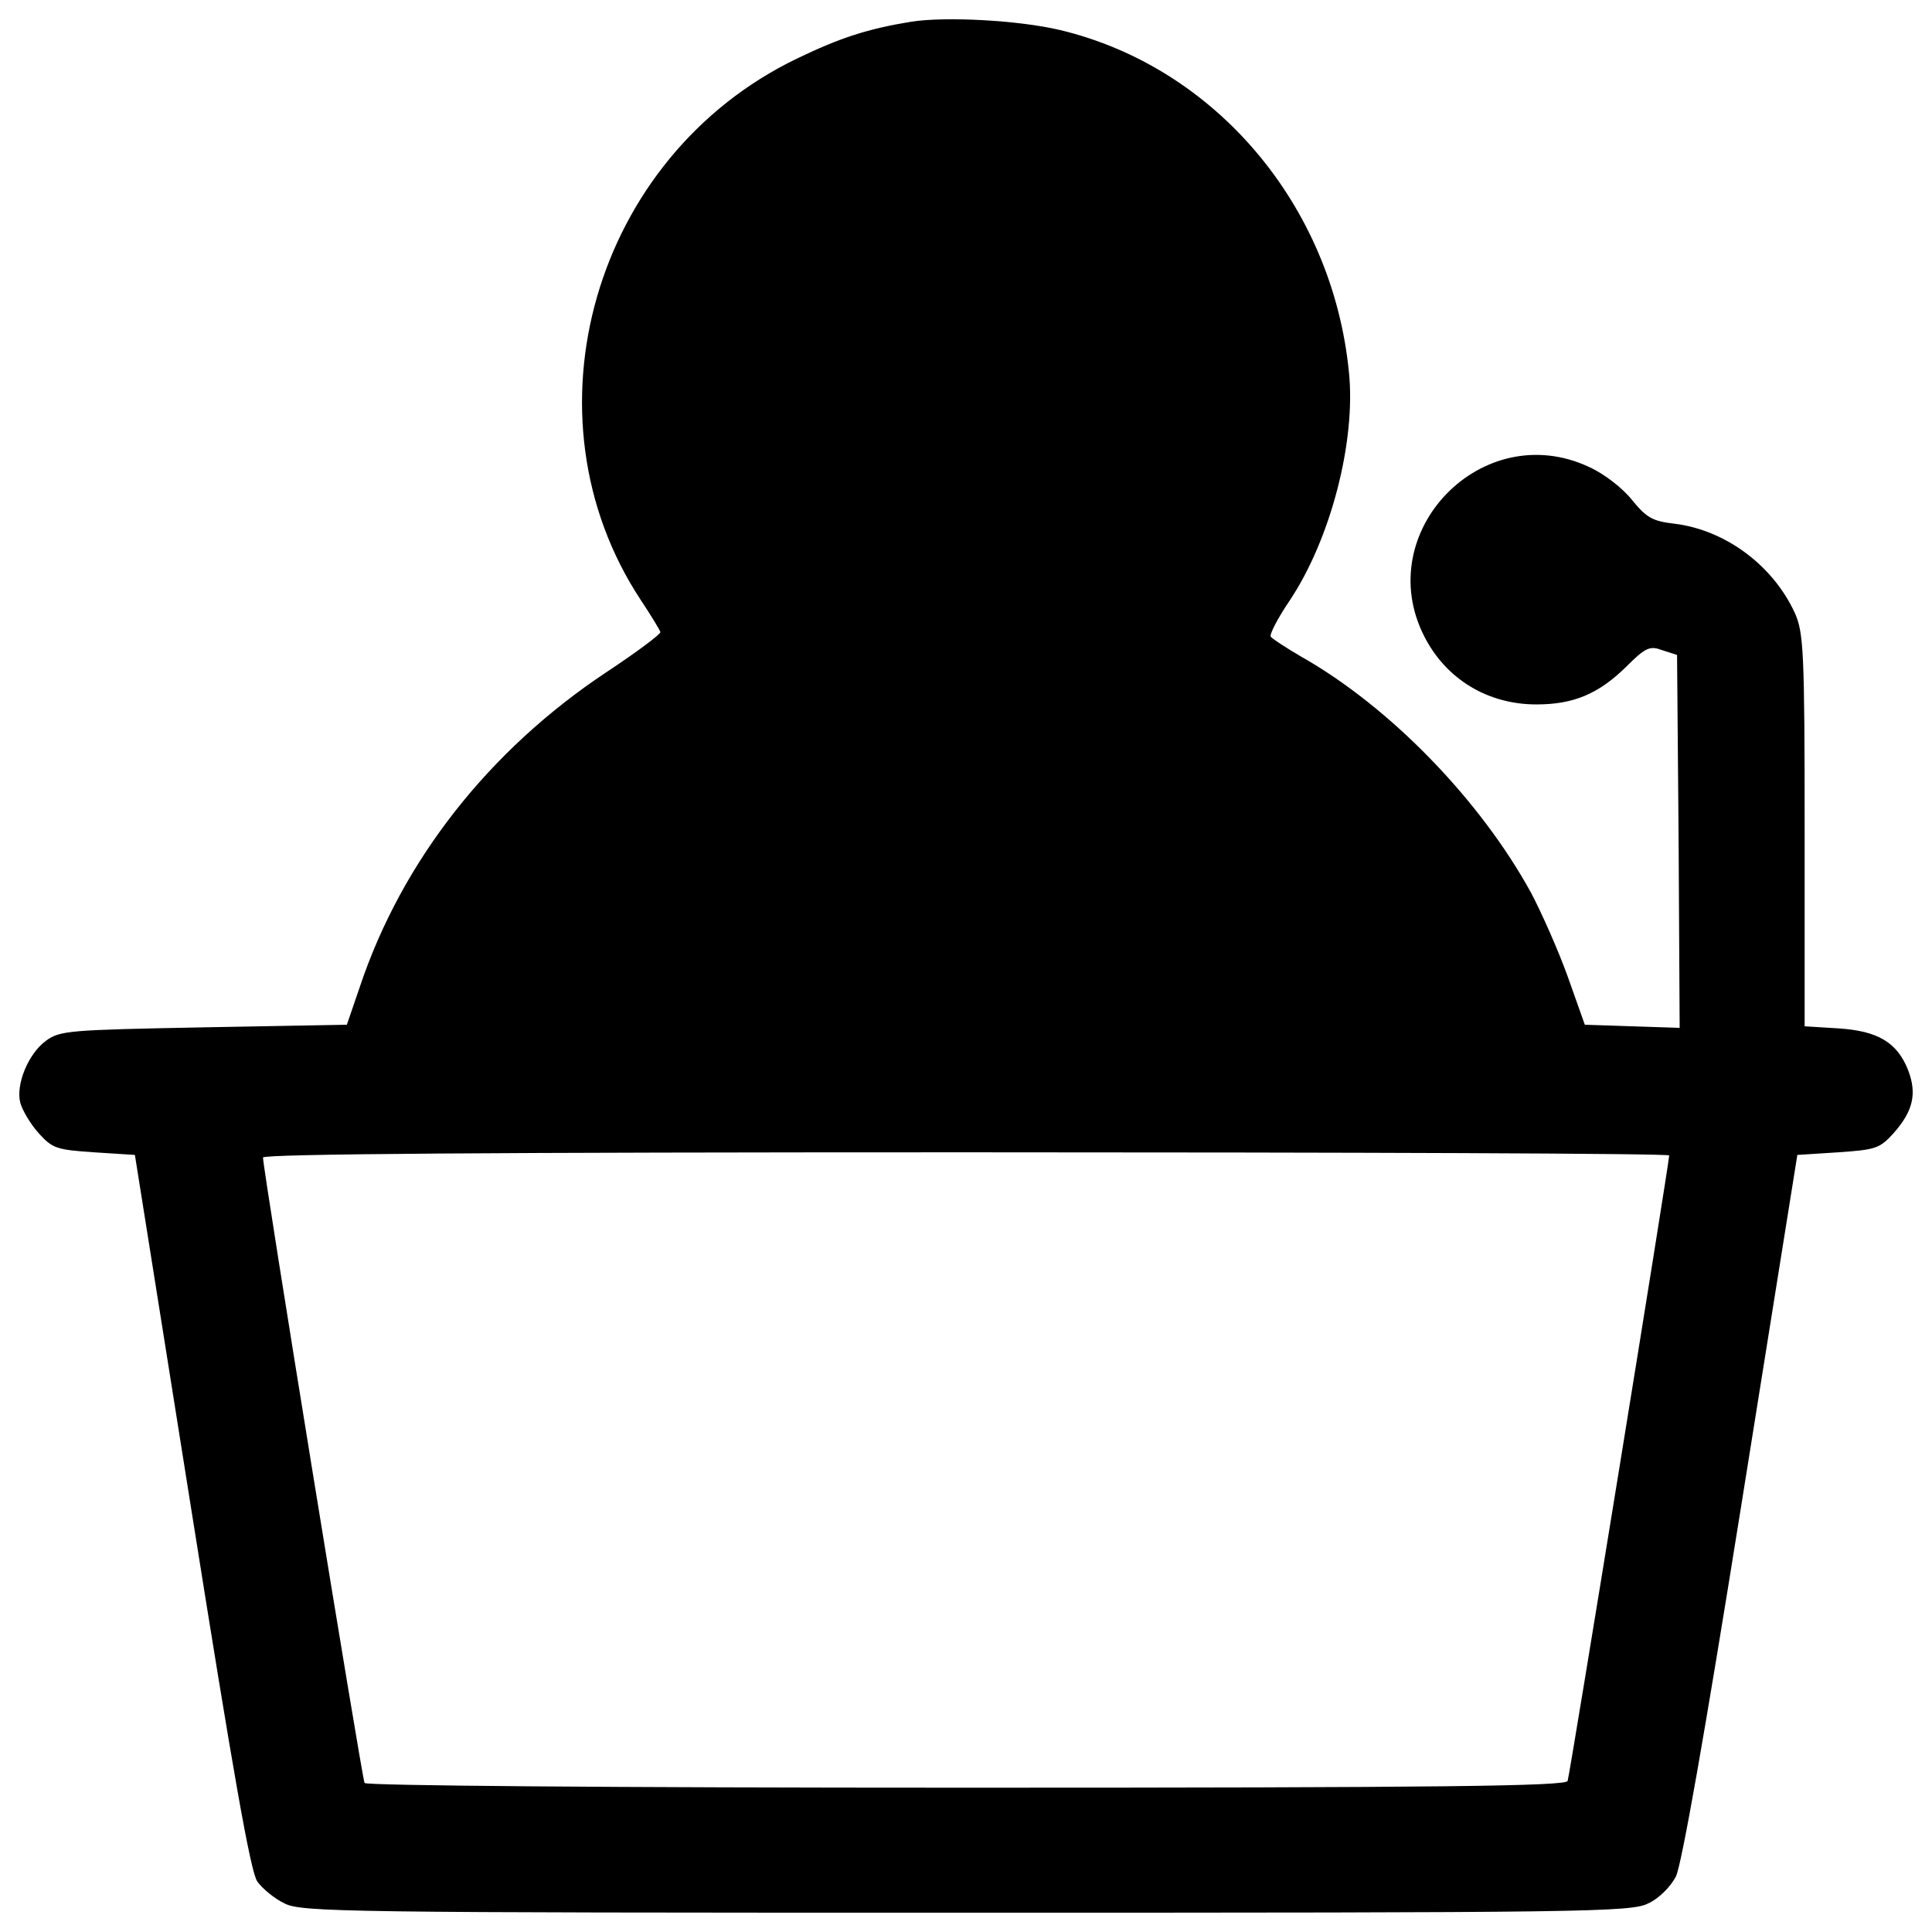
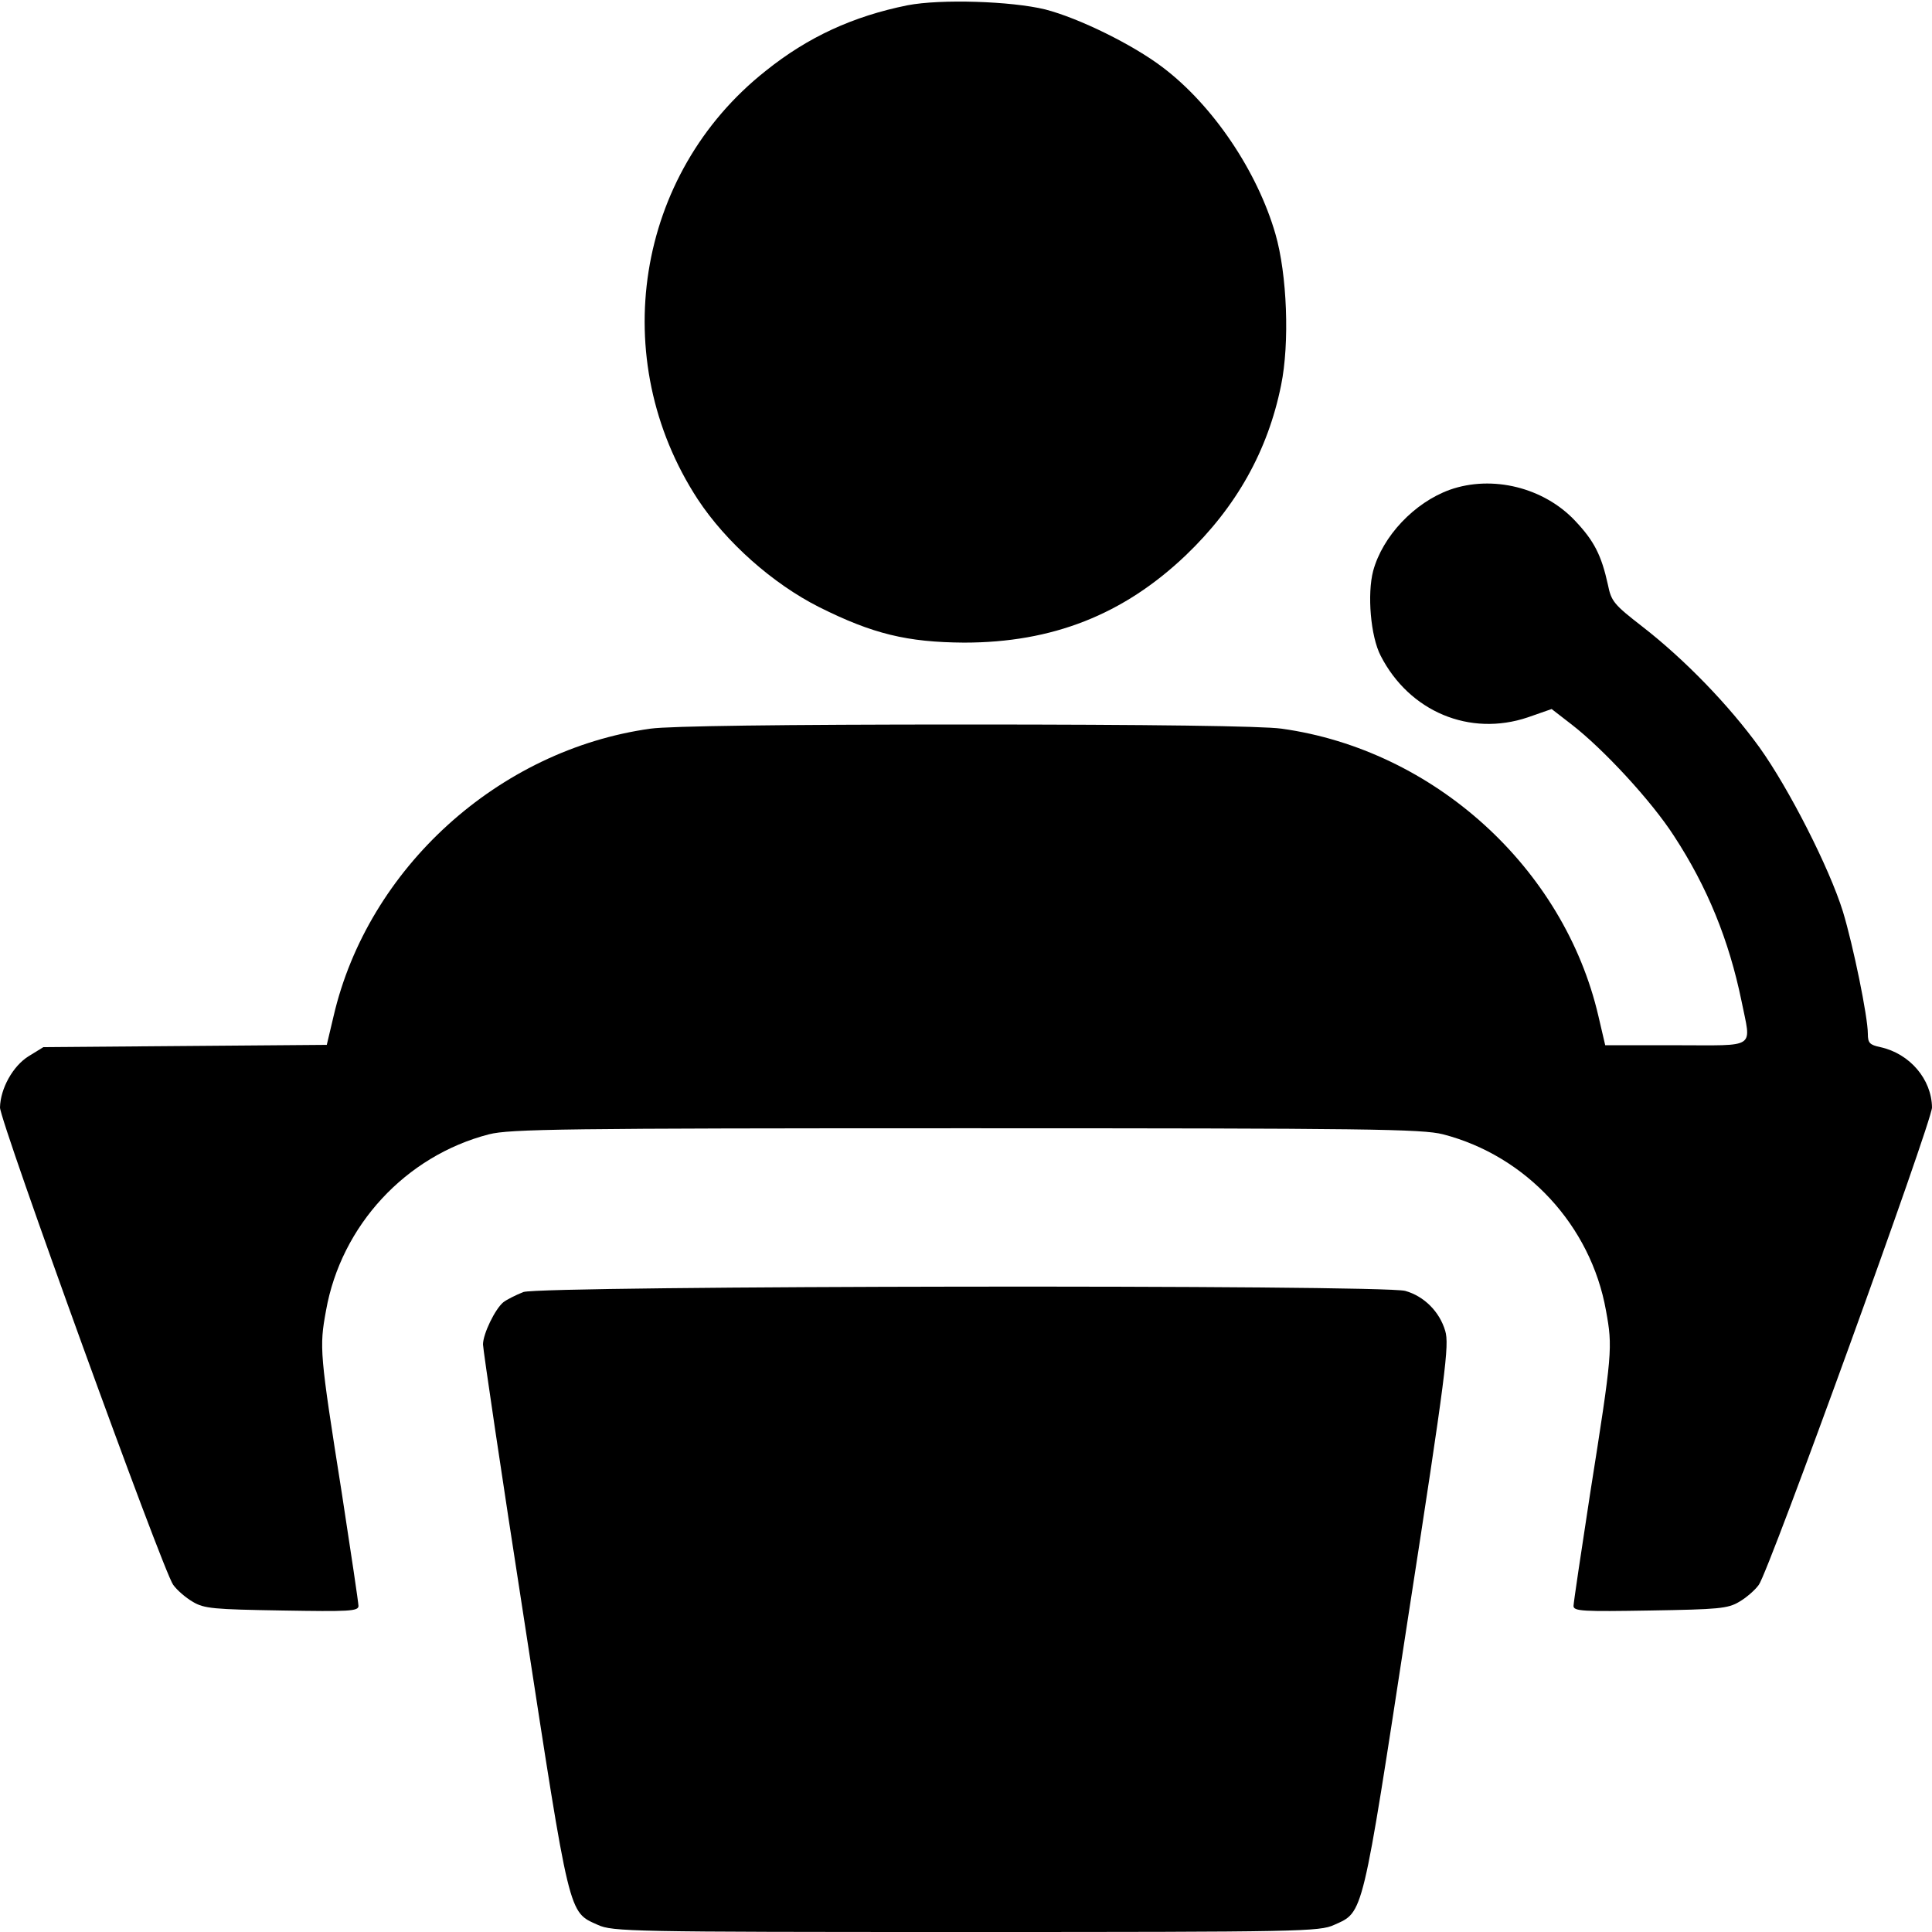
- <svg xmlns="http://www.w3.org/2000/svg" width="1000" height="1000" xml:space="preserve" enable-background="new 0 0 1000 1000" version="1.1">
-   <g>
-     <g id="svg_1">
-       <g id="svg_2" transform="translate(0,511) scale(0.1,-0.1)">
-         <path id="svg_3" d="m4717.5,4997.9c-229.1,-37.7 -369.3,-83.6 -593.1,-191.4c-1051.3,-506.8 -1436.8,-1846.5 -808.7,-2800.8c53.9,-80.9 99.7,-156.4 102.4,-167.1c2.7,-10.8 -124,-105.1 -283,-210.3c-603.8,-401.7 -1054,-973.2 -1272.4,-1625.5l-67.4,-196.8l-741.3,-13.5c-698.2,-13.5 -744,-16.2 -816.8,-70.1c-91.6,-67.4 -156.3,-226.4 -132.1,-320.8c10.8,-37.8 51.2,-107.8 94.4,-156.3c72.8,-80.9 94.4,-86.3 288.4,-99.7l210.3,-13.5l293.8,-1846.6c213,-1339.8 304.6,-1865.4 339.7,-1913.9c27,-37.7 89,-88.9 140.2,-113.2c86.3,-45.8 310,-48.5 3528.7,-48.5c3218.7,0 3442.4,2.7 3531.4,48.5c53.9,24.3 115.9,86.3 142.9,140.2c29.7,62 148.3,733.2 337,1913.9l291.1,1819.6l210.3,13.5c194.1,13.5 215.7,18.9 288.4,99.7c99.7,113.2 121.3,202.2 75.5,323.5c-56.6,145.5 -156.4,204.9 -361.2,218.3l-175.2,10.8l0,1016.3c0,927.3 -5.4,1021.7 -51.2,1124.1c-113.2,245.3 -358.5,428.6 -622.7,461c-113.2,13.5 -142.9,29.6 -218.4,121.3c-48.5,62 -145.6,137.5 -223.8,172.5c-552.6,258.8 -1129.5,-337 -851.8,-878.8c113.2,-221 328.9,-350.4 579.6,-350.4c191.4,0 320.8,53.9 463.7,194.1c102.4,102.4 124,110.5 188.7,86.3l75.5,-24.3l8.1,-965.1l5.4,-965.1l-245.3,8.1l-245.6,8.1l-89,250.7c-48.5,134.8 -134.8,328.9 -188.7,431.3c-264.2,482.5 -733.2,965.1 -1191.5,1223.9c-78.2,45.8 -148.3,91.7 -156.3,102.4s35,94.4 97,186c213,318.1 345.1,827.6 307.3,1186.1c-86.3,862.6 -692.8,1577 -1496.1,1768.4c-218.3,51.2 -590.3,70.1 -768.2,43.1zm660.4,-695.5c560.7,-153.7 943.5,-660.4 948.9,-1250.8c2.7,-415.1 -169.8,-779.1 -485.2,-1027.1c-140.2,-110.5 -199.5,-226.4 -183.3,-355.8c16.2,-140.2 118.6,-239.9 320.8,-312.7c617.3,-223.7 1175.3,-752.1 1434.1,-1361.3c43.1,-97.1 70.1,-180.6 62,-188.7c-8.1,-8.1 -1129.5,-10.8 -2496.2,-8.1l-2482.8,8.1l102.4,218.3c142.9,304.6 301.9,531.1 525.7,752.1c242.6,239.9 558,450.2 843.8,558c288.4,110.5 372,194.1 372,372c0,132.1 -2.7,137.5 -218.4,345c-361.2,347.8 -509.5,741.3 -442.1,1175.3c91.7,598.4 549.9,1043.2 1159.2,1121.4c177.9,24.4 336.9,10.9 539.1,-45.7zm3261.8,-5173c0,-37.7 -514.9,-3210.6 -525.7,-3237.5c-8.1,-27 -655,-35 -3110.8,-35c-1868.1,0 -3105.5,10.8 -3116.2,24.3c-13.5,24.2 -525.7,3172.8 -525.7,3237.5c0,18.9 1218.5,27 3639.2,27c2002.9,-0.2 3639.2,-5.6 3639.2,-16.3z" />
-       </g>
-     </g>
-     <ellipse stroke="#000000" ry="131.5" rx="142" id="svg_4" cy="205.5" cx="501" fill="#000000" />
-     <rect id="svg_5" height="258" width="213" y="295" x="411" stroke="#000000" fill="#000000" />
-     <rect id="svg_6" height="60" width="218" y="490" x="232" stroke="#000000" fill="#000000" />
-     <rect id="svg_7" height="42" width="231" y="457" x="258" stroke="#000000" fill="#000000" />
-     <rect id="svg_8" height="64" width="449" y="420" x="286" stroke="#000000" fill="#000000" />
-     <rect id="svg_9" height="32" width="411" y="401" x="307" stroke="#000000" fill="#000000" />
-     <rect id="svg_10" height="42" width="350" y="374" x="335" stroke="#000000" fill="#000000" />
-     <rect id="svg_11" height="53" width="251" y="351" x="369" stroke="#000000" fill="#000000" />
-     <rect id="svg_12" height="84" width="192" y="460" x="598" stroke="#000000" fill="#000000" />
+ <svg xmlns="http://www.w3.org/2000/svg" width="512pt" height="512pt" version="1.0" viewBox="0 0 512 512">
+   <g transform="translate(0 512) scale(.1 -.1)">
+     <path d="m2405 5106c-144-29-264-84-376-174-345-273-422-764-180-1135 75-114 199-224 322-286 142-71 233-93 384-94 234 0 422 74 587 231 135 129 218 278 253 451 23 112 16 294-15 401-48 166-165 340-298 441-80 61-223 131-312 154-90 22-277 28-365 11z" />
+     <path d="m3842 3822c-94-34-178-123-203-215-16-61-7-173 20-225 76-148 236-215 390-163l63 22 53-41c84-65 211-202 271-295 89-136 146-277 179-437 26-130 44-118-173-118h-188l-18 77c-91 393-436 706-840 762-50 7-346 11-836 11s-786-4-836-11c-403-56-749-370-840-762l-18-76-751-6-39-24c-42-26-75-86-76-136 0-37 432-1229 459-1265 10-14 33-34 52-45 30-18 55-20 237-23 176-3 202-2 202 12 0 8-20 142-44 298-59 373-60 387-42 485 40 225 211 410 432 467 55 14 199 16 1264 16s1209-2 1264-16c221-57 392-242 432-467 18-98 17-112-42-485-24-156-44-290-44-298 0-14 26-15 203-12 181 3 206 5 236 23 19 11 42 31 52 45 27 36 459 1228 459 1265-1 75-59 143-137 160-28 6-33 11-33 35 0 46-39 235-66 324-36 116-143 326-221 435-81 112-198 233-310 320-76 59-83 67-92 112-17 77-36 115-86 168-83 89-220 123-333 83z" />
+     <path d="m1387 1696c-20-8-44-20-53-27-22-18-54-84-54-112 0-12 49-344 110-736 121-786 116-767 194-802 39-18 86-19 976-19s937 1 976 19c78 35 73 15 195 811 101 652 110 726 99 763-15 51-56 92-106 106-63 17-2287 14-2337-3z" />
  </g>
</svg>
